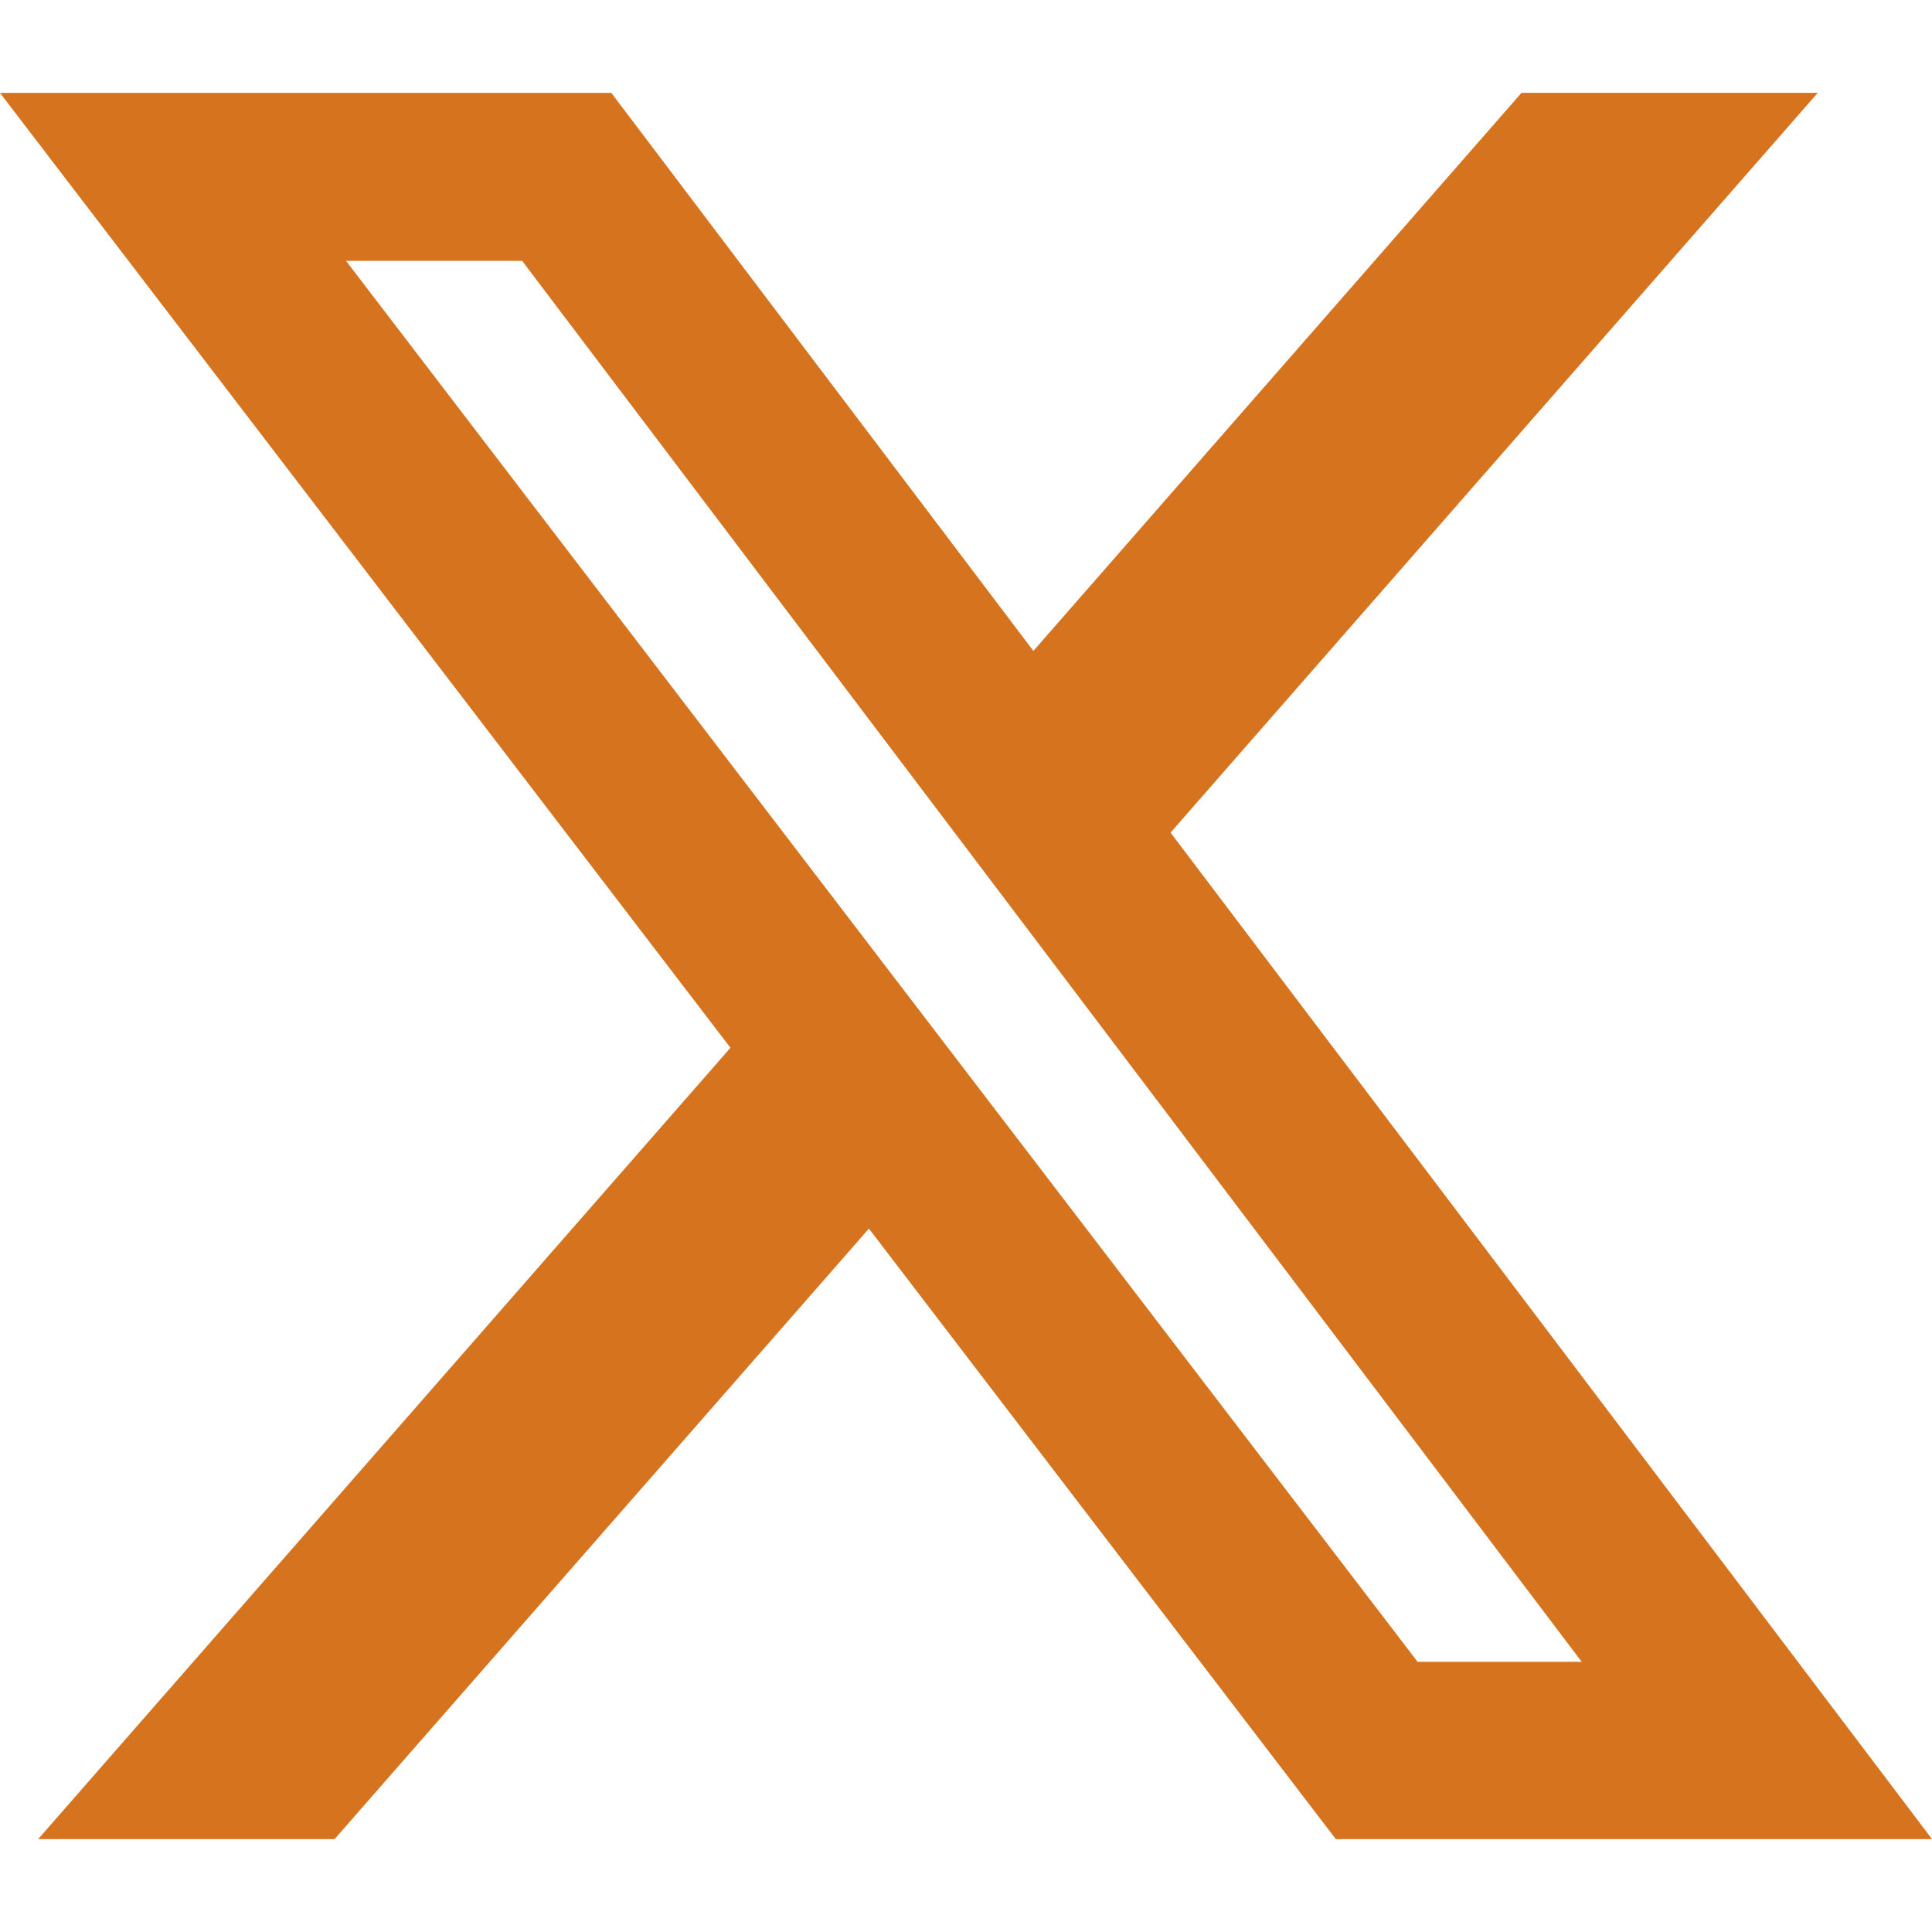
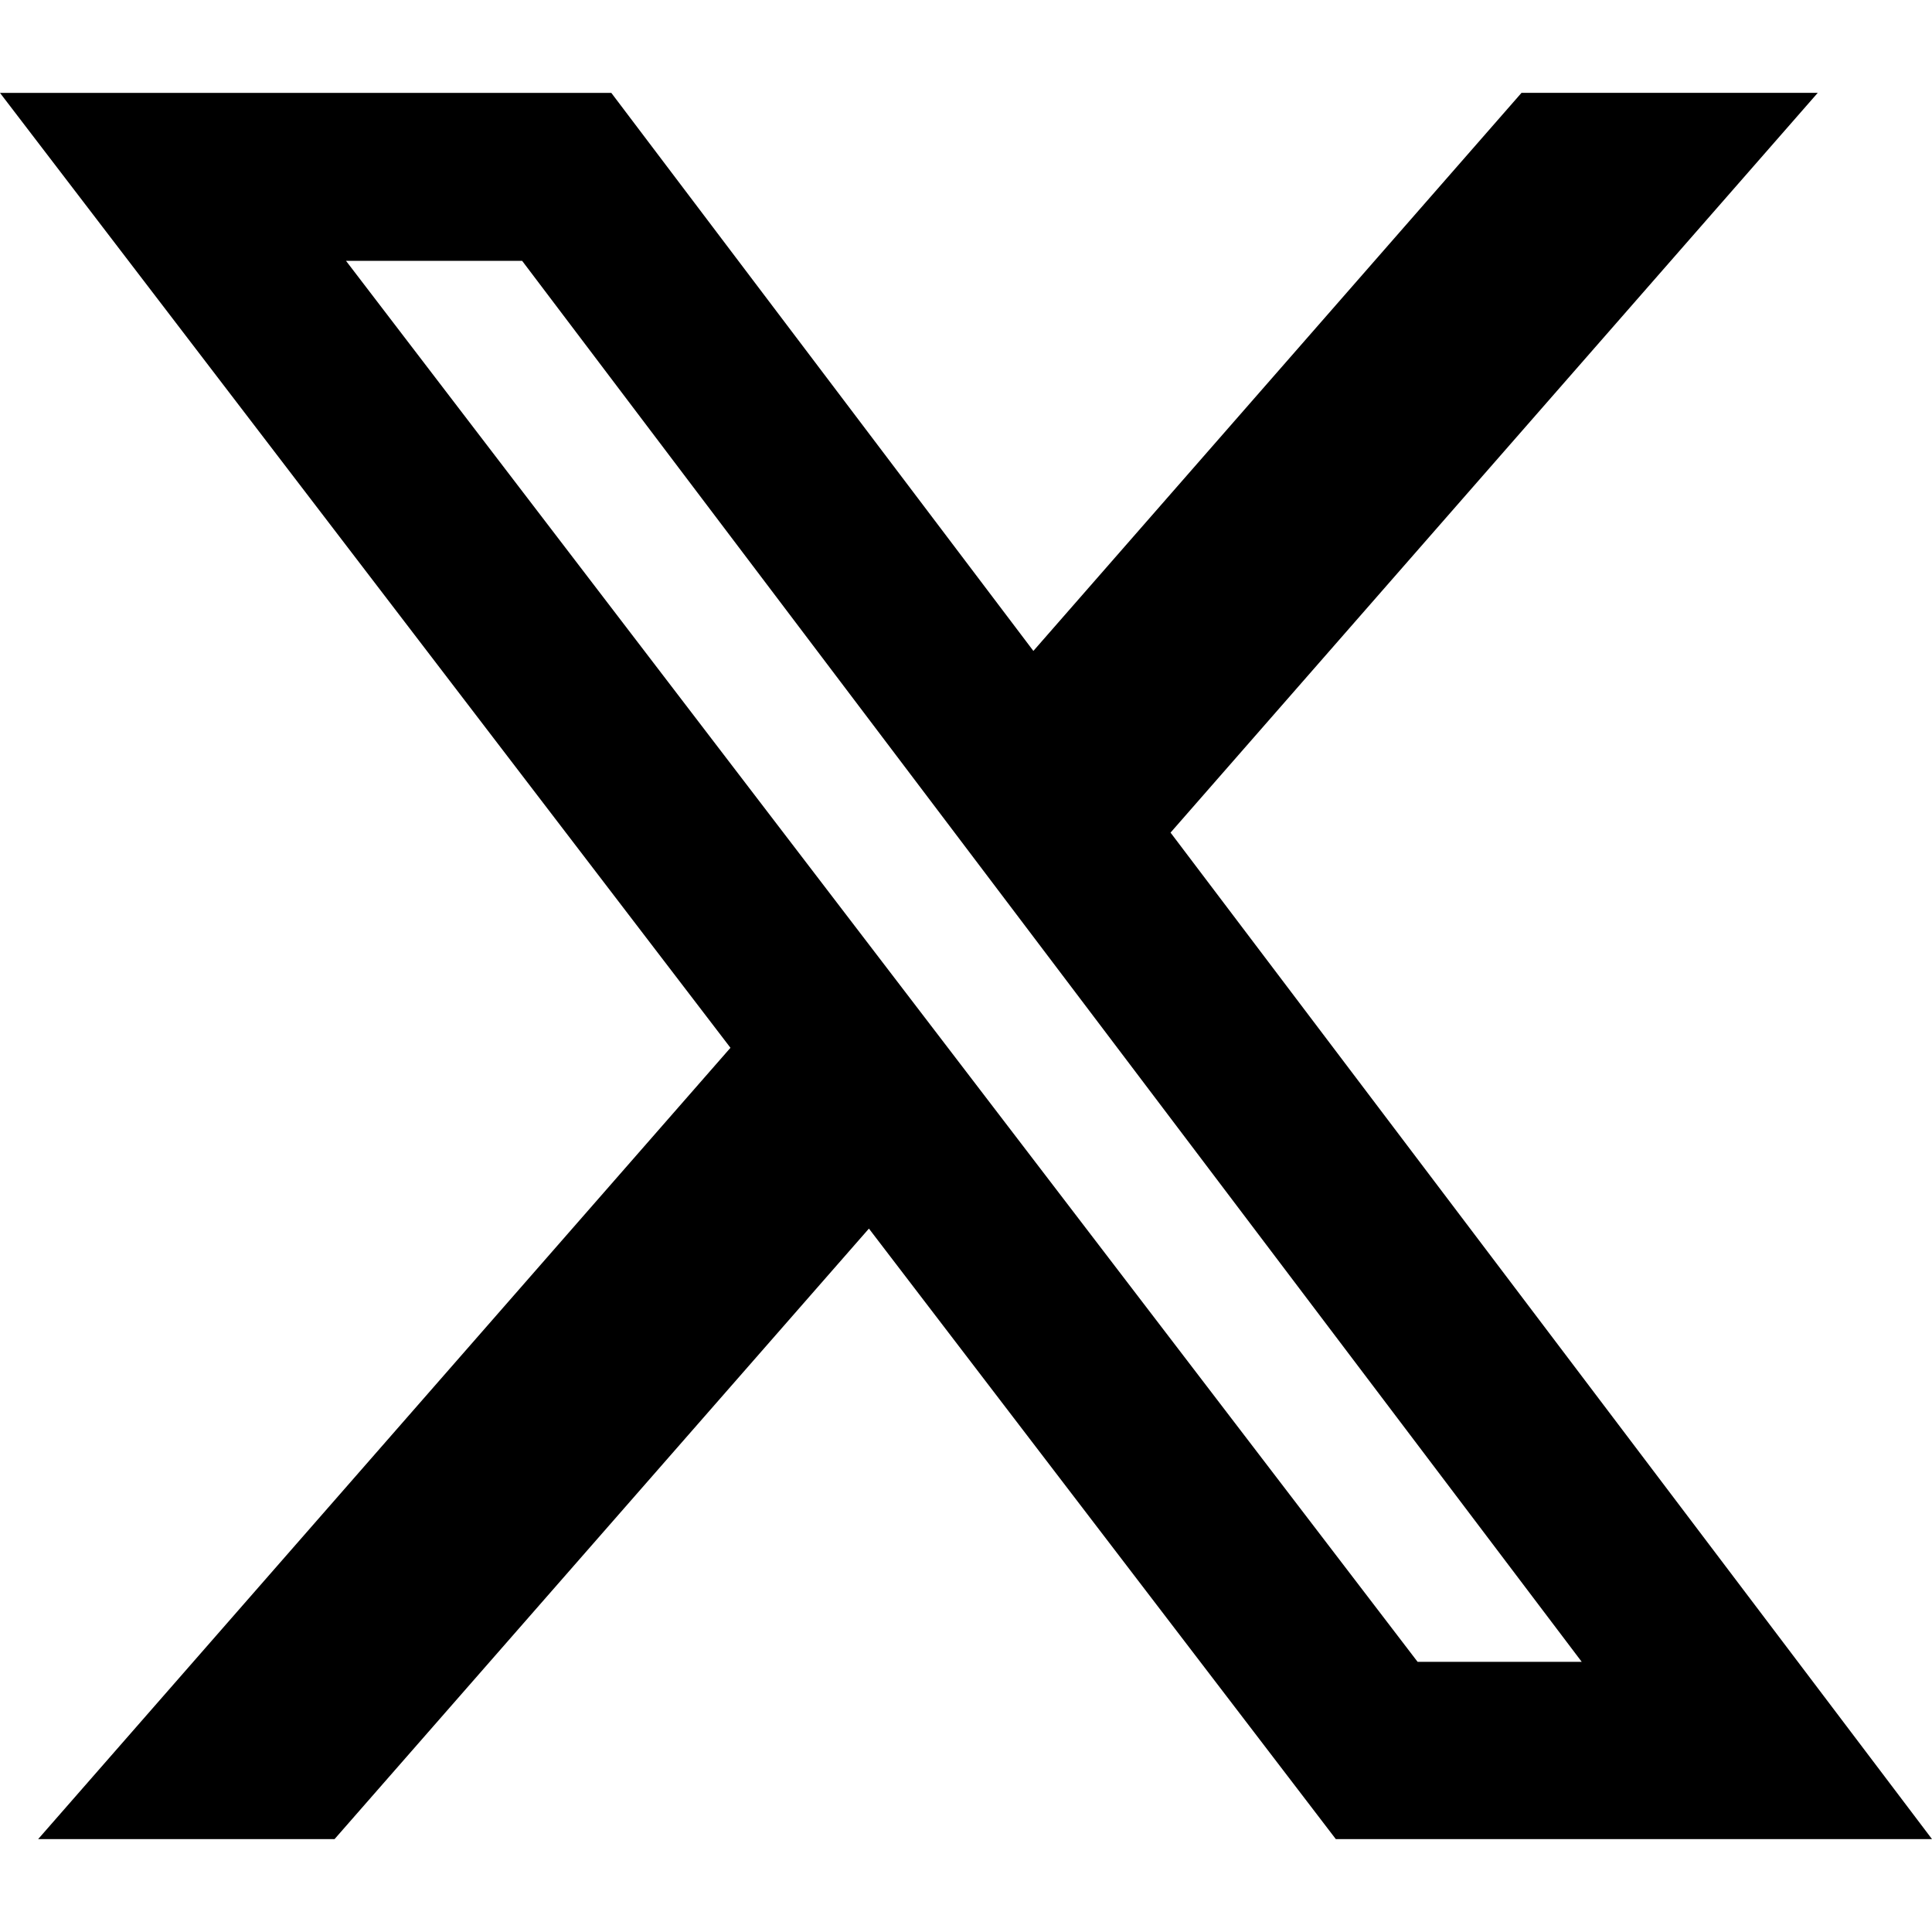
- <svg xmlns="http://www.w3.org/2000/svg" role="img" fill="#d5731e" viewBox="0 0 24 24">
+ <svg xmlns="http://www.w3.org/2000/svg" role="img" fill="currentColor" viewBox="0 0 24 24">
  <path d="M18.901 1.153h3.68l-8.04 9.19L24 22.846h-7.406l-5.8-7.584-6.638 7.584H.474l8.6-9.83L0 1.154h7.594l5.243 6.932ZM17.61 20.644h2.039L6.486 3.24H4.298Z" />
</svg>
